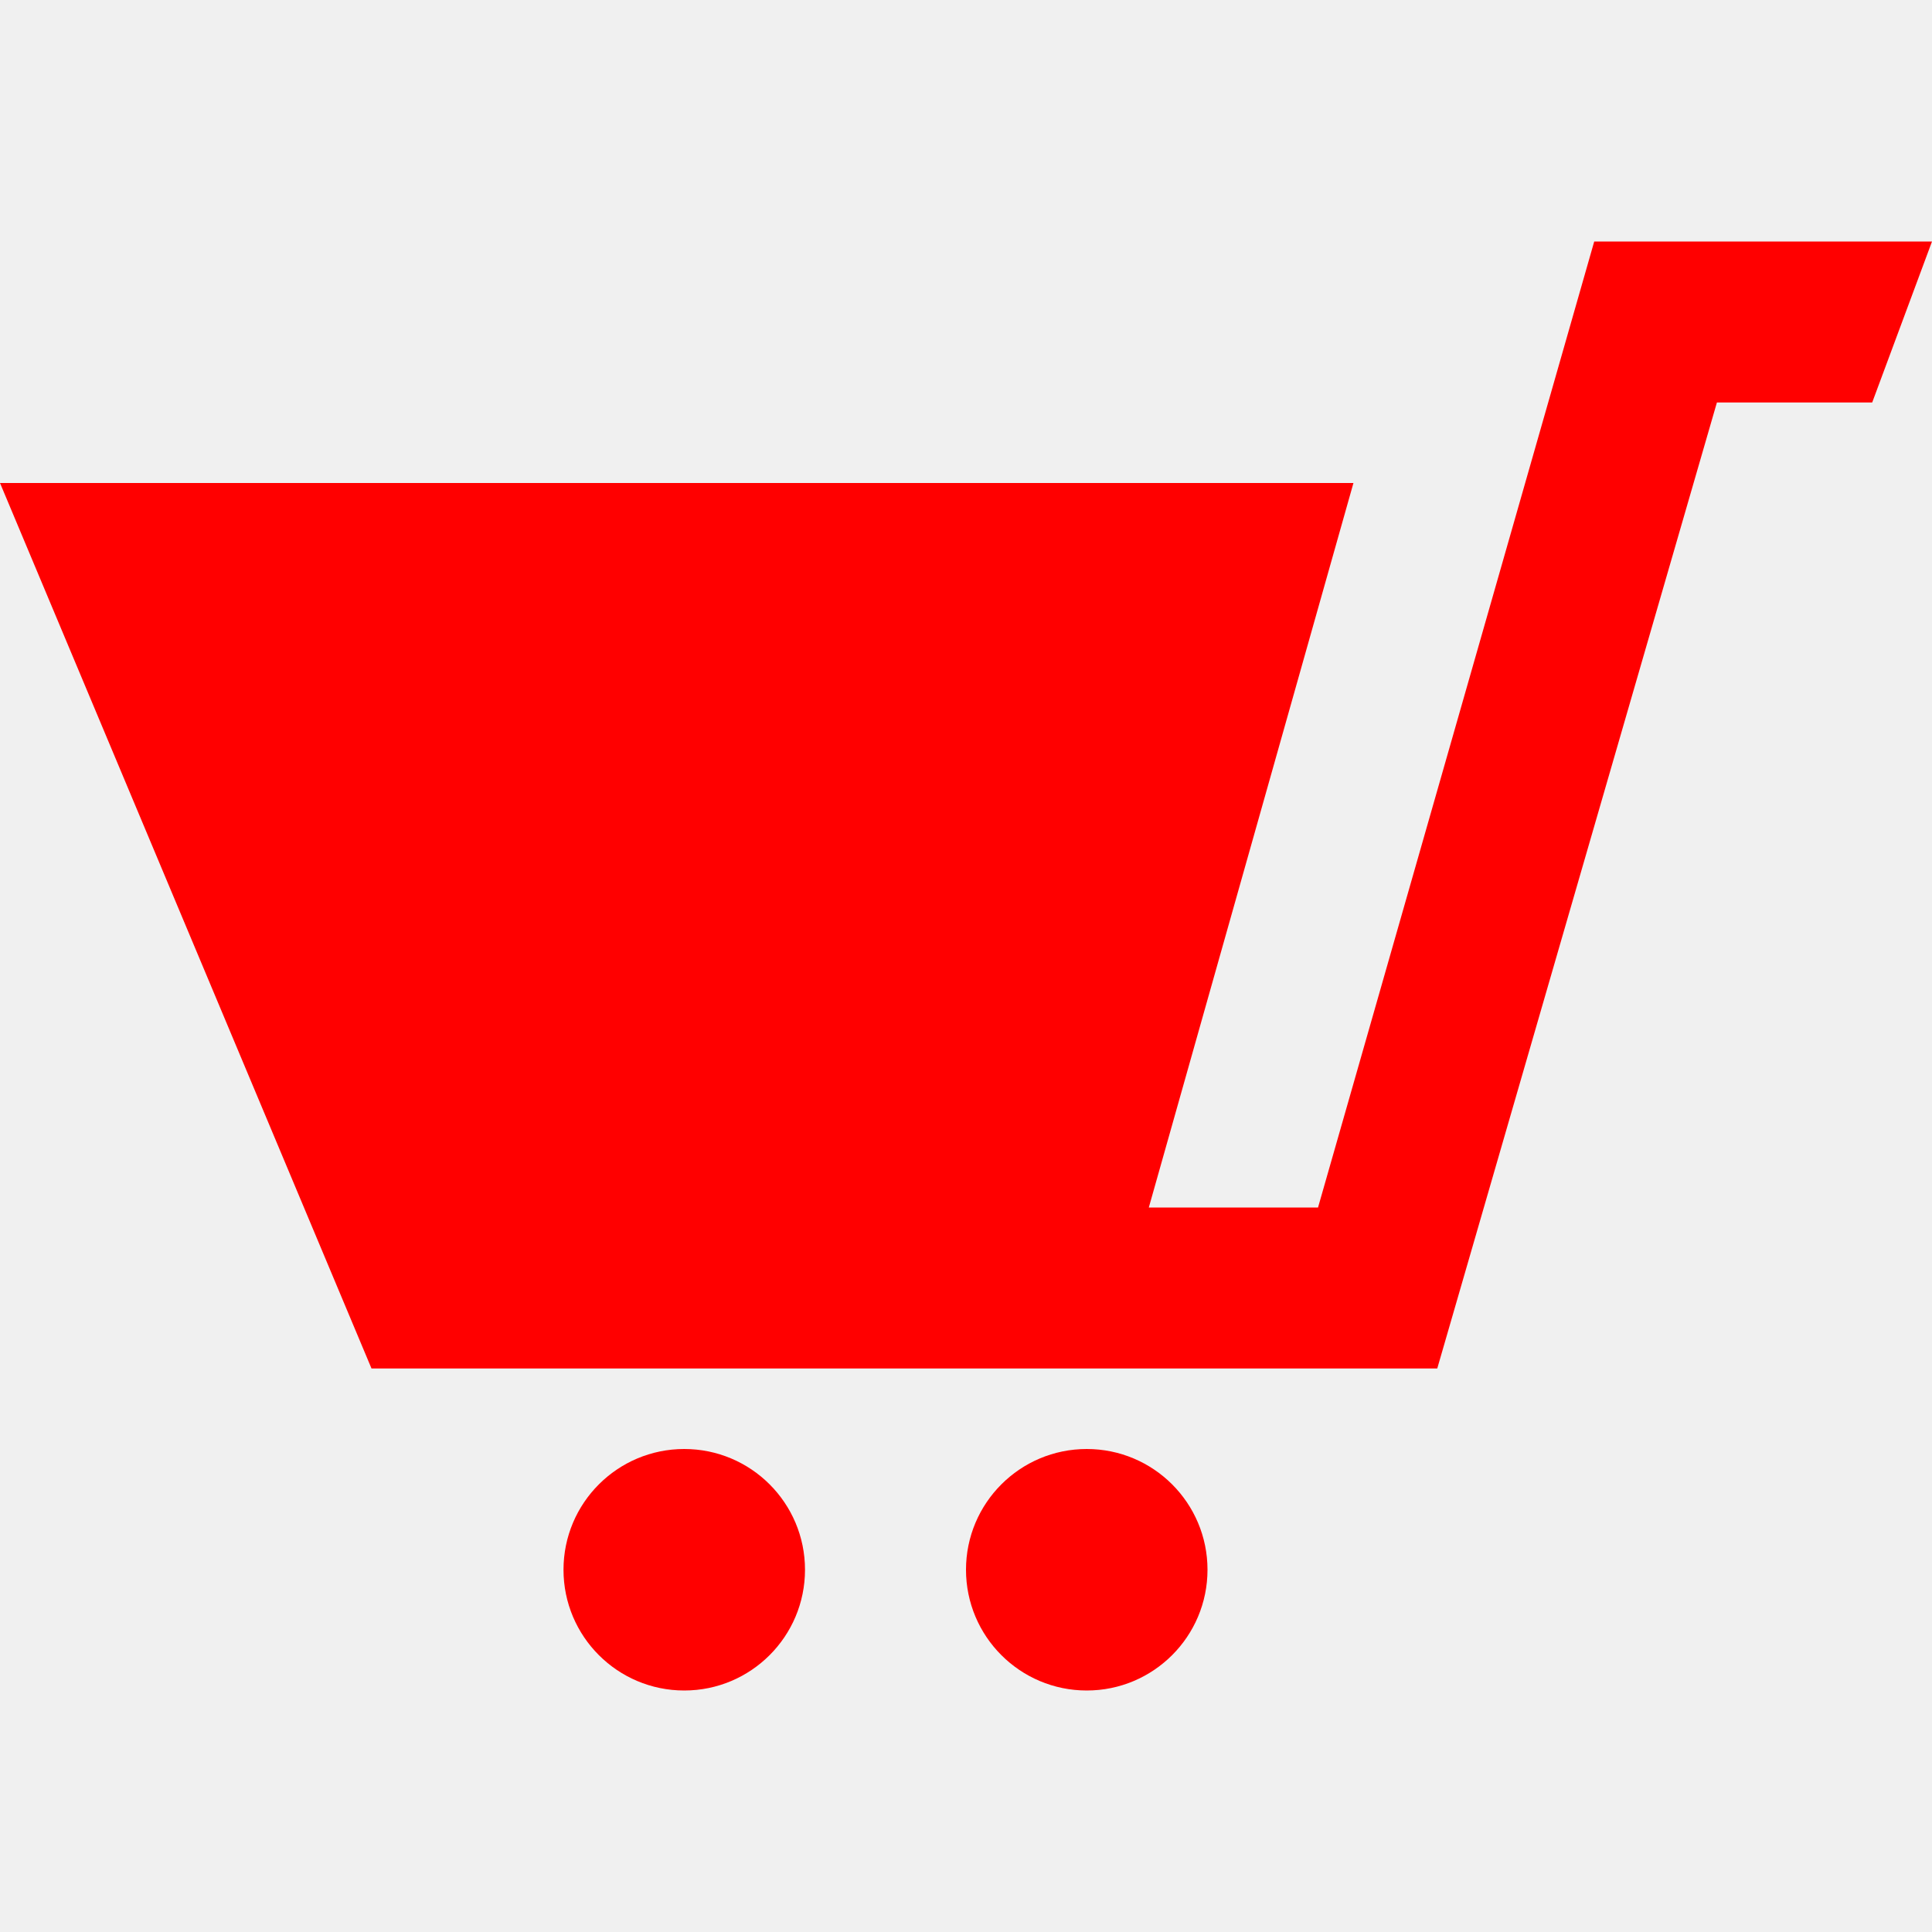
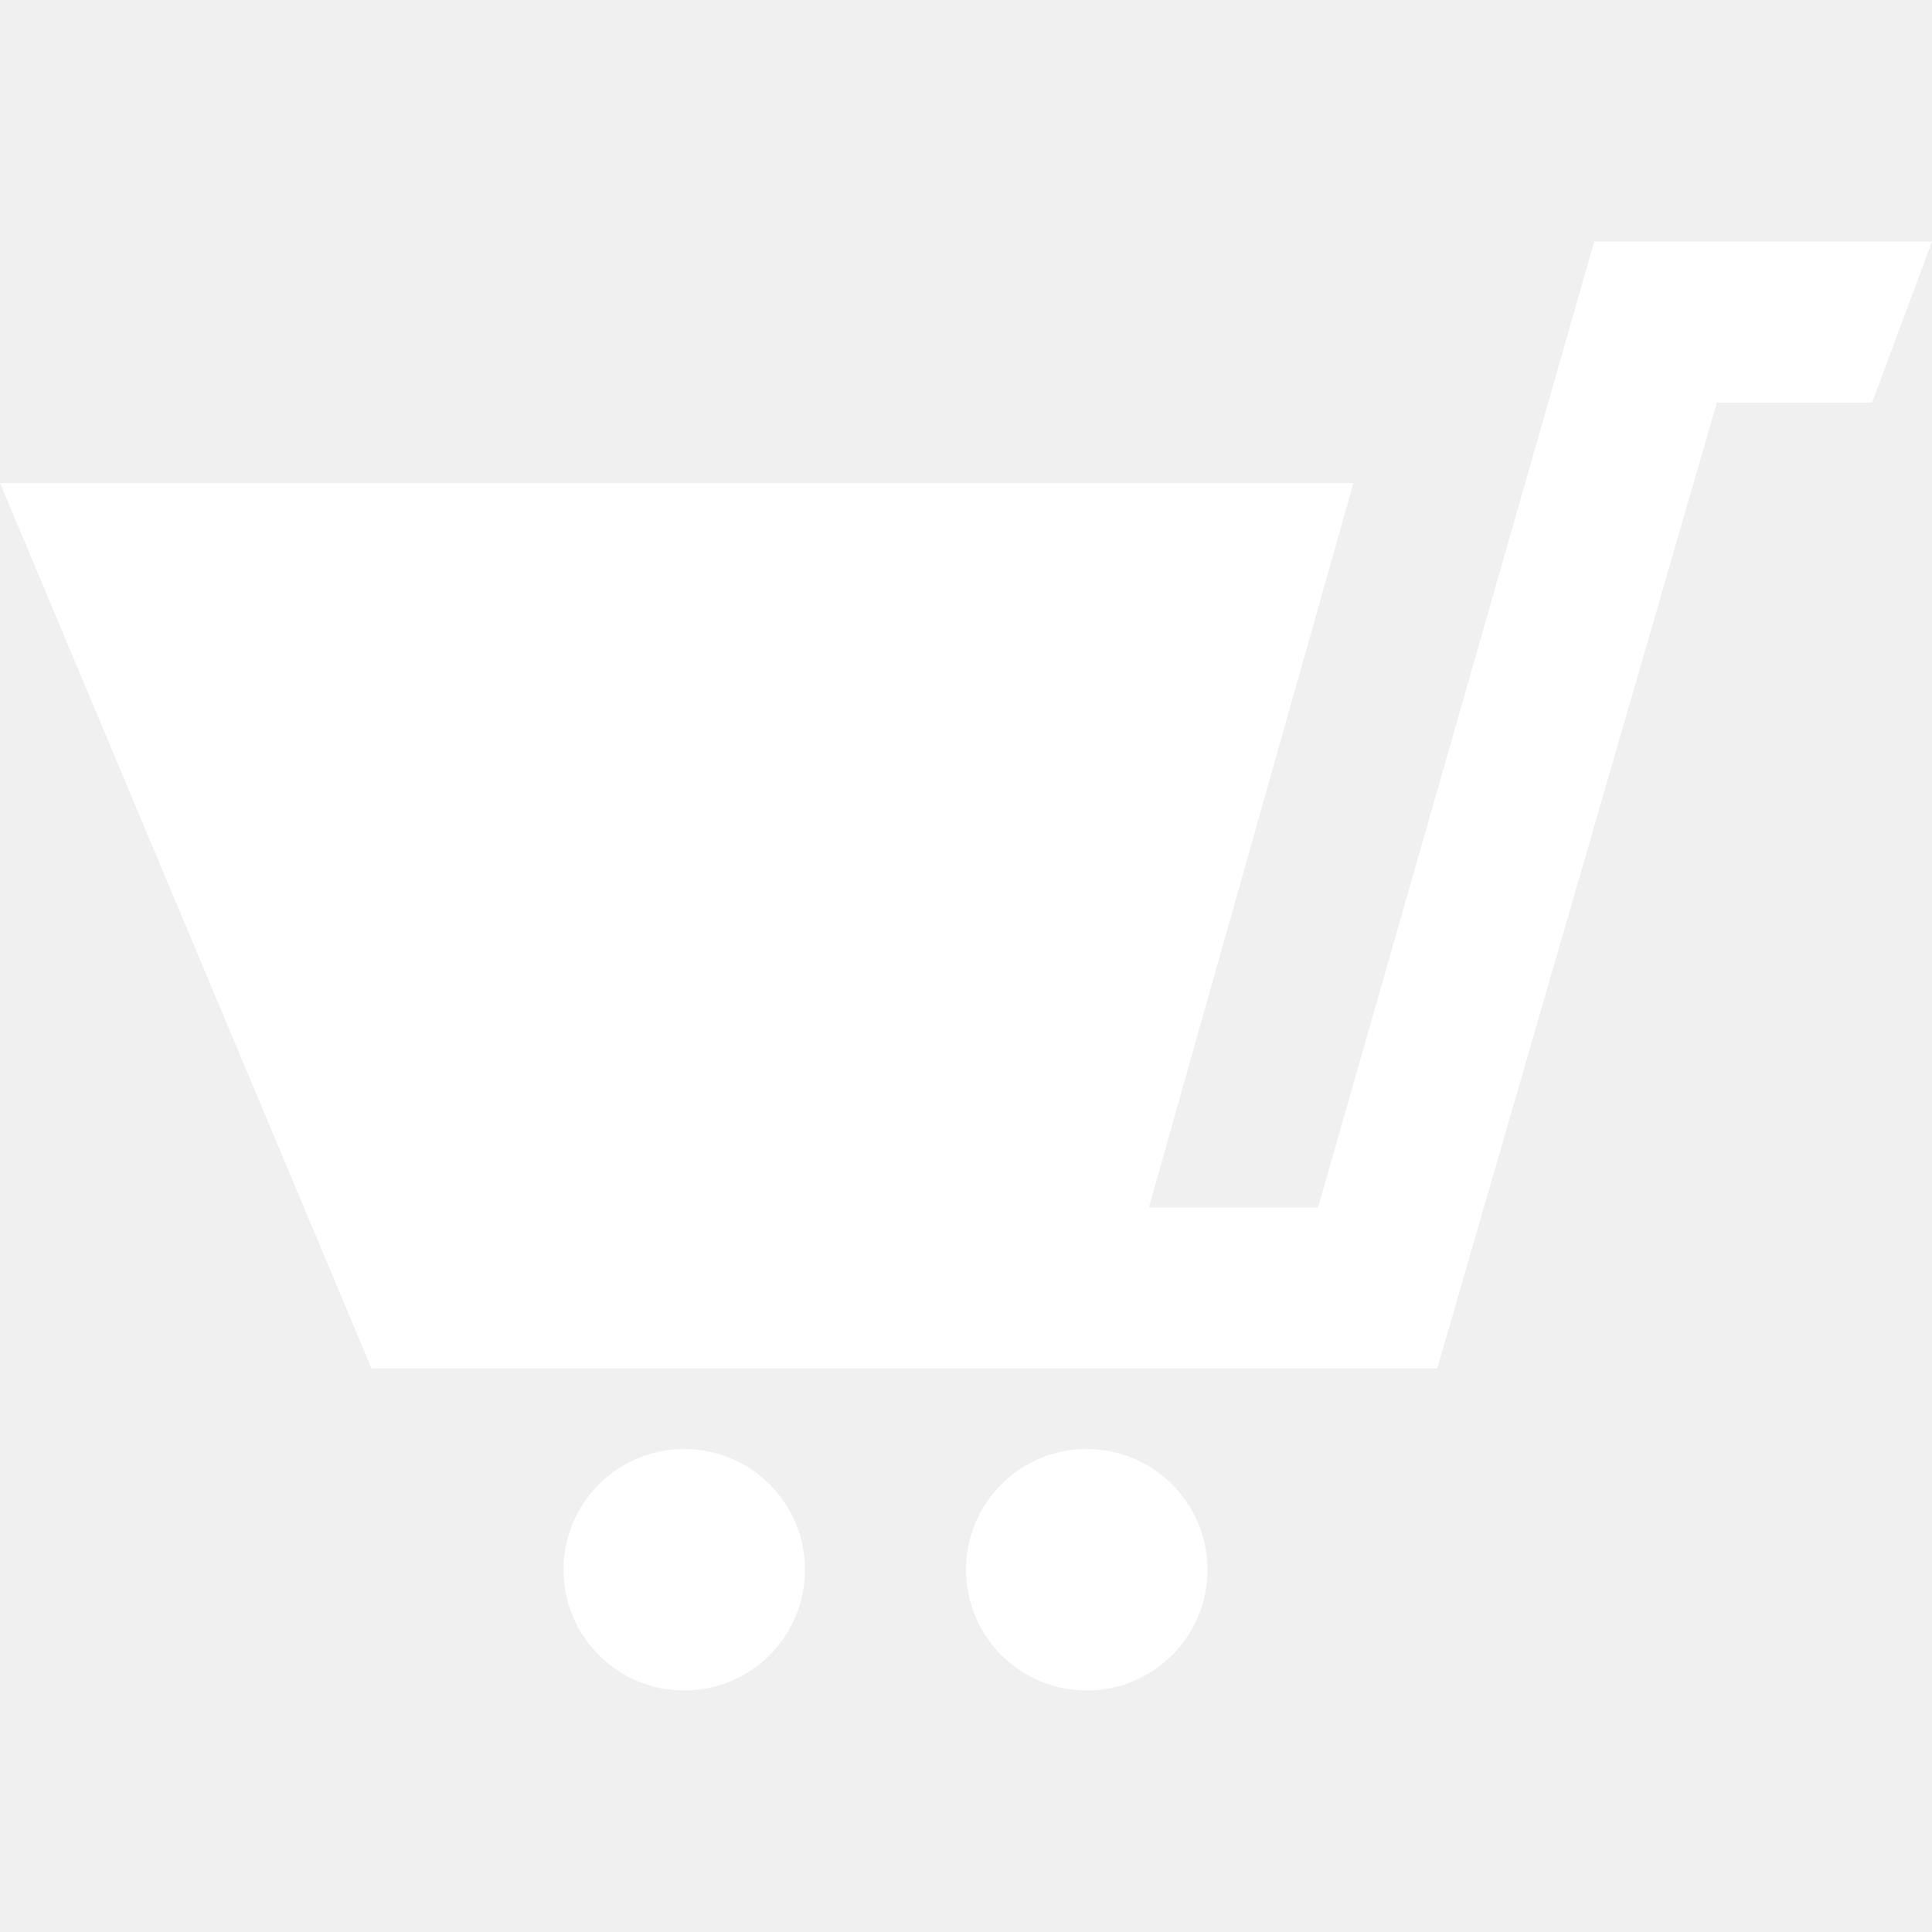
- <svg xmlns="http://www.w3.org/2000/svg" width="24" height="24" viewBox="0 0 24 24" fill="red">
+ <svg xmlns="http://www.w3.org/2000/svg" width="24" height="24" viewBox="0 0 24 24" fill="#fff">
  <path d="M10 19.5a1.5 1.5 0 1 1-3 0 1.5 1.5 0 0 1 3 0zm3.5-1.5a1.5 1.5 0 1 0 0 3 1.5 1.5 0 0 0 0-3zm6.304-15l-3.431 12h-2.102l2.542-9H0l4.615 11h13.239l3.474-12h1.929L24 3h-4.196z" />
</svg>
